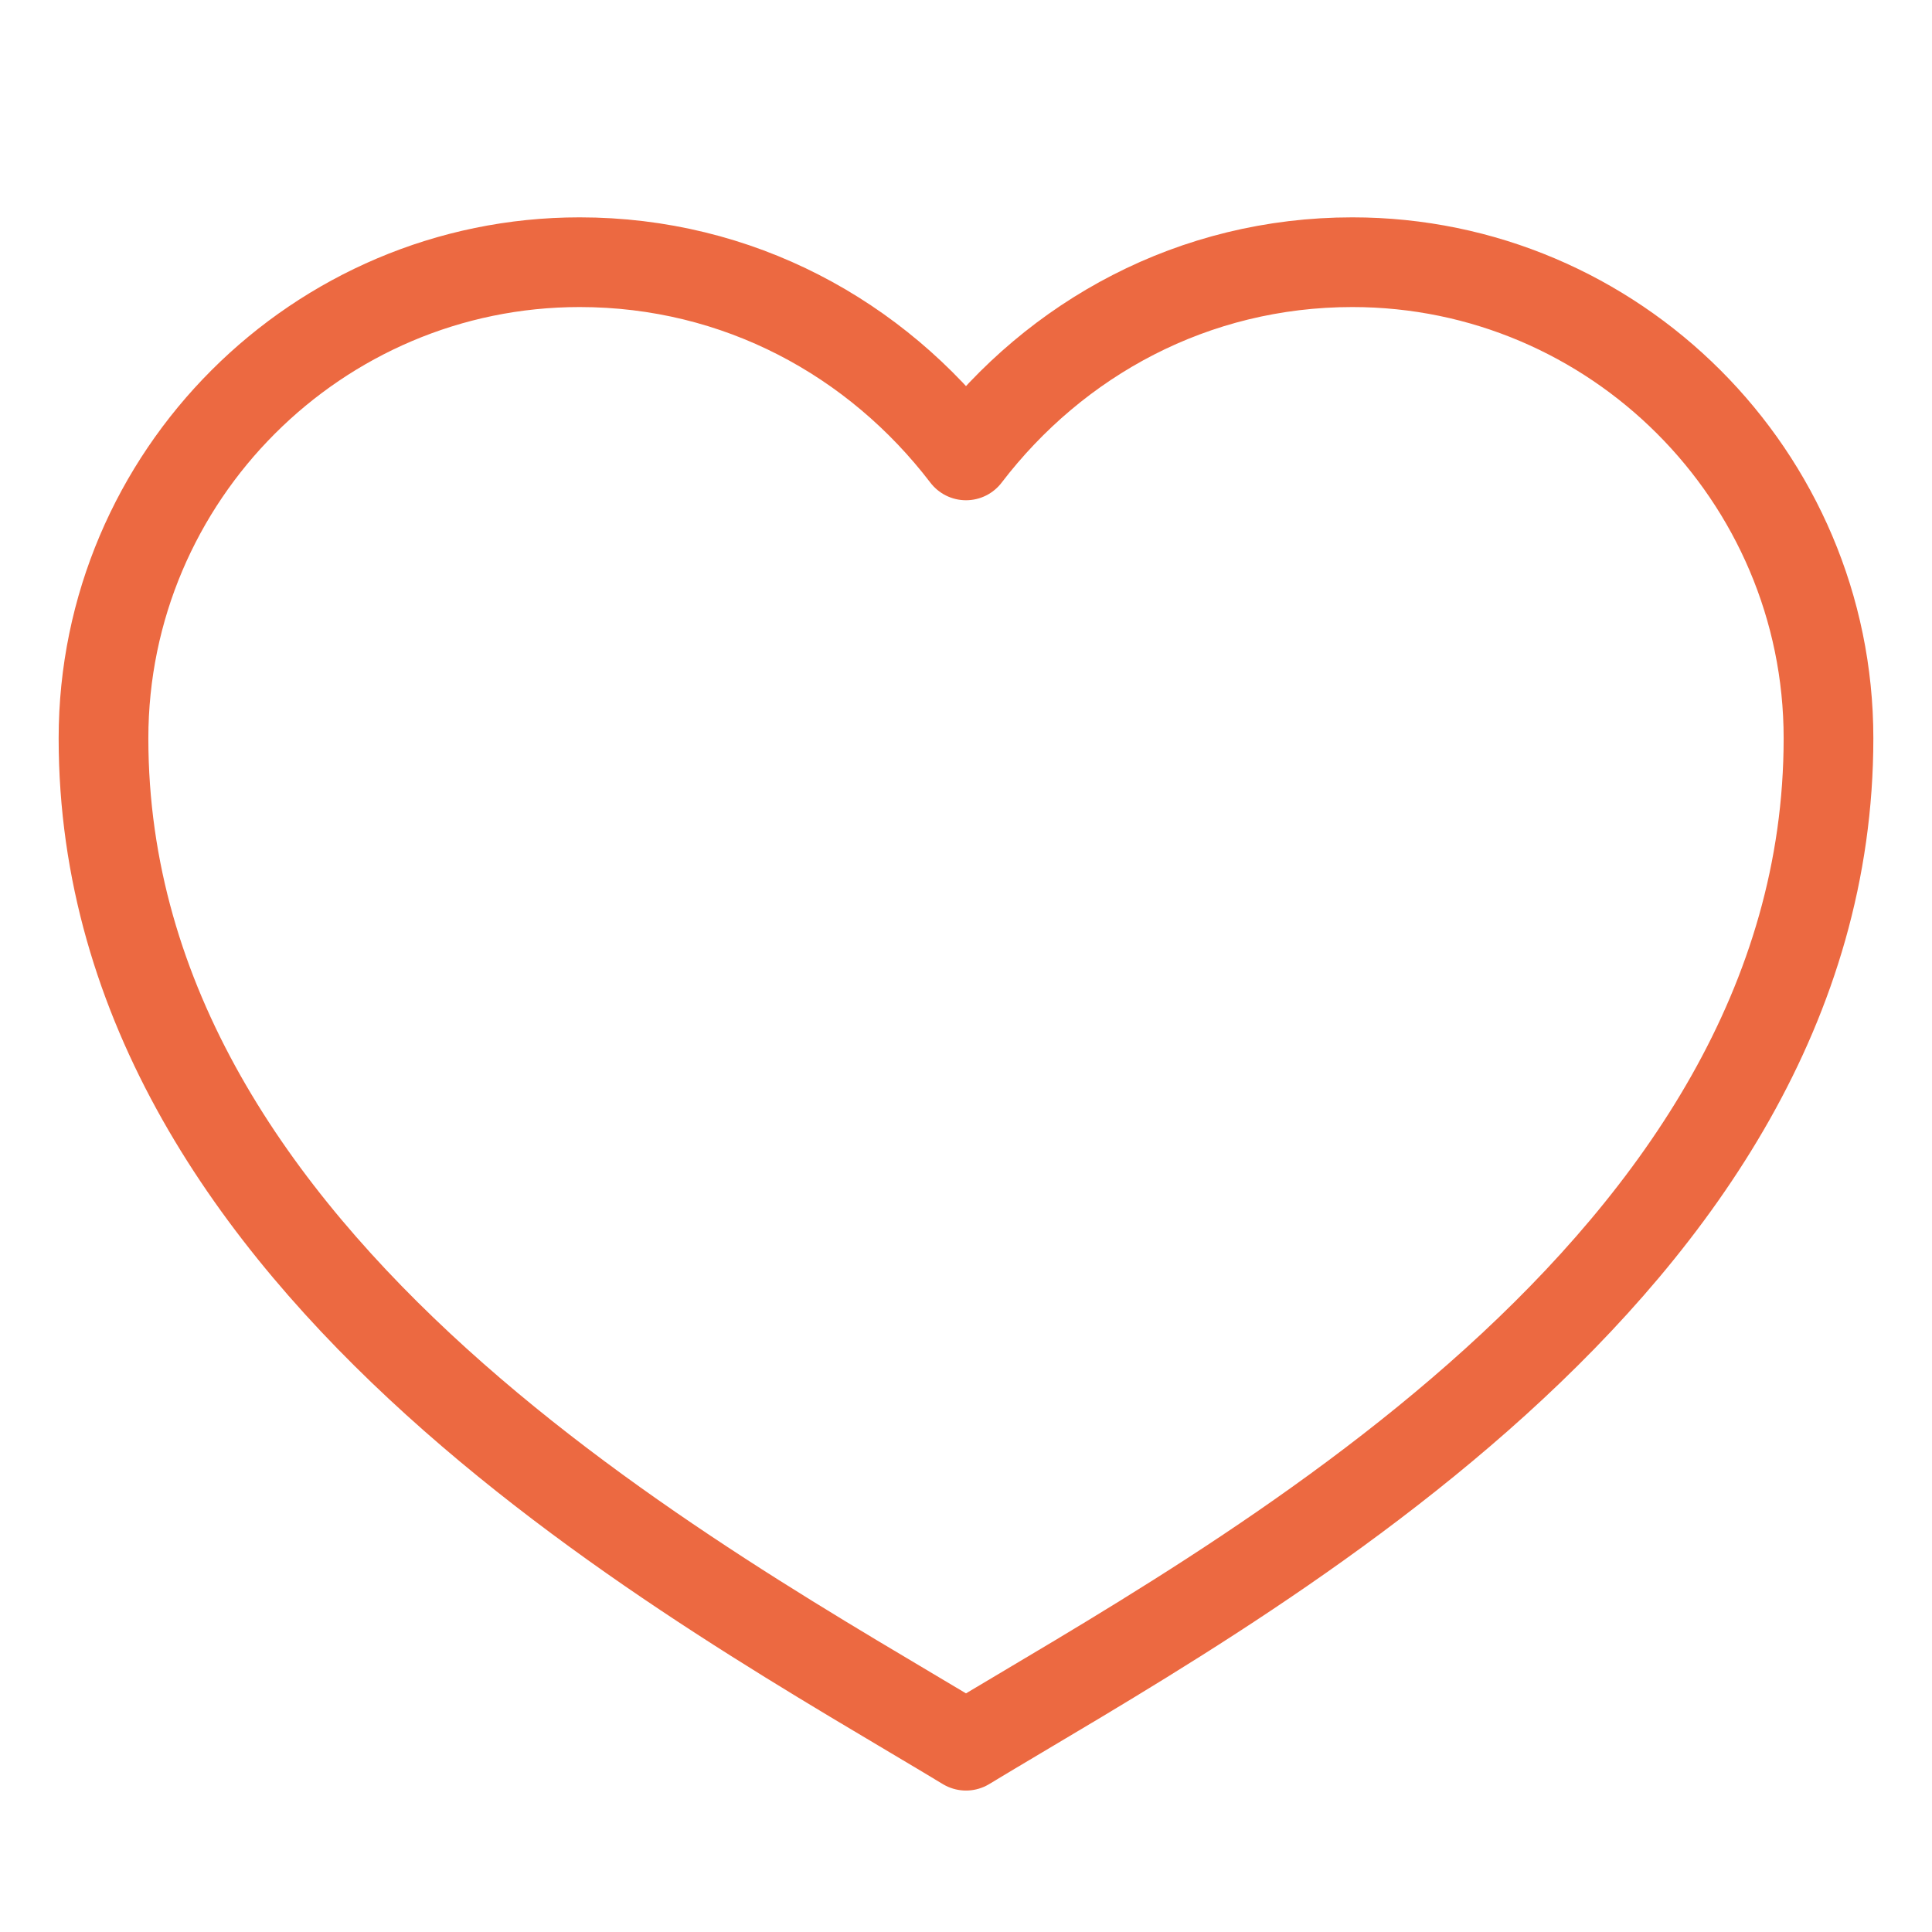
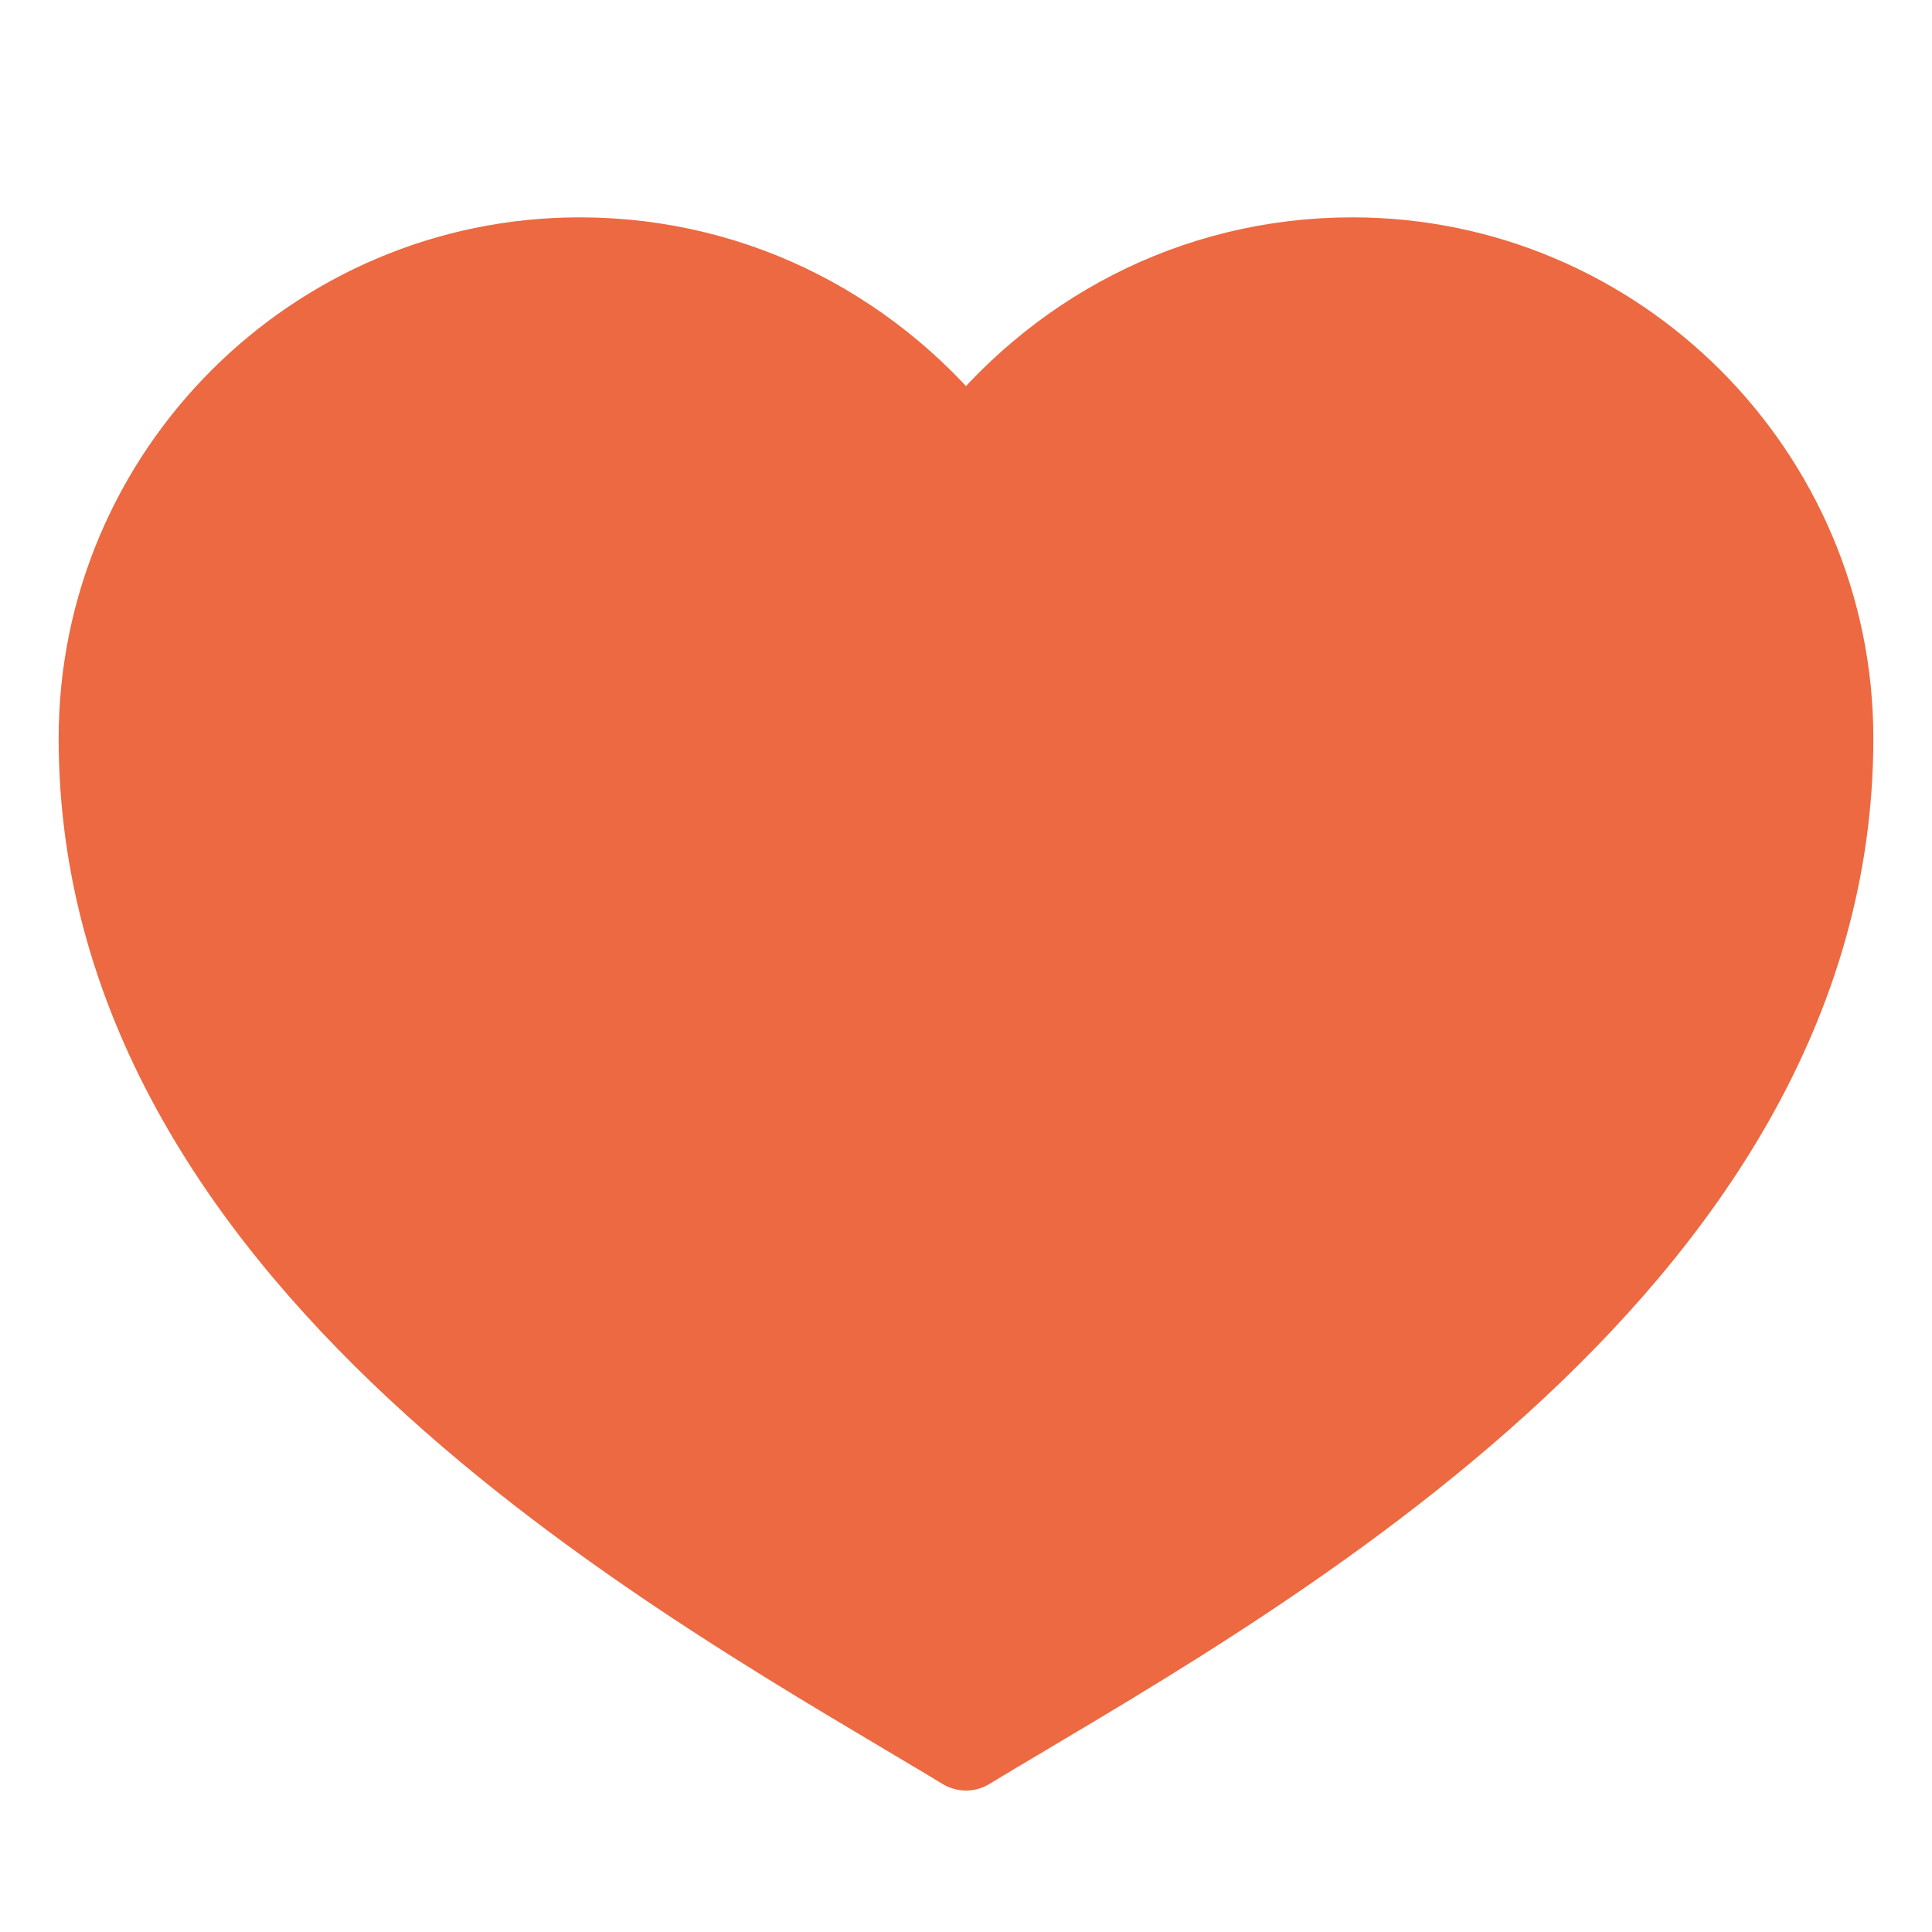
<svg xmlns="http://www.w3.org/2000/svg" version="1.1" id="레이어_1" x="0px" y="0px" width="28px" height="28px" viewBox="0 0 28 28" style="enable-background:new 0 0 28 28;" xml:space="preserve">
  <style type="text/css">
- 	.st0{fill:none;stroke:#EC6941;stroke-width:1.3;stroke-linejoin:round;stroke-miterlimit:10;}
+ 	.st0{fill:#EC6941;stroke:#EC6941;stroke-width:1.3;stroke-linejoin:round;stroke-miterlimit:10;}
</style>
  <path class="st0" d="M14,25.3c3.8-2.3,12.5-6.9,12.5-14.6c0-3.8-3.1-6.9-6.9-6.9c-2.3,0-4.3,1.1-5.6,2.8c-1.3-1.7-3.3-2.8-5.6-2.8  c-3.8,0-6.9,3.1-6.9,6.9C1.5,18.4,10.2,23,14,25.3z" />
</svg>
